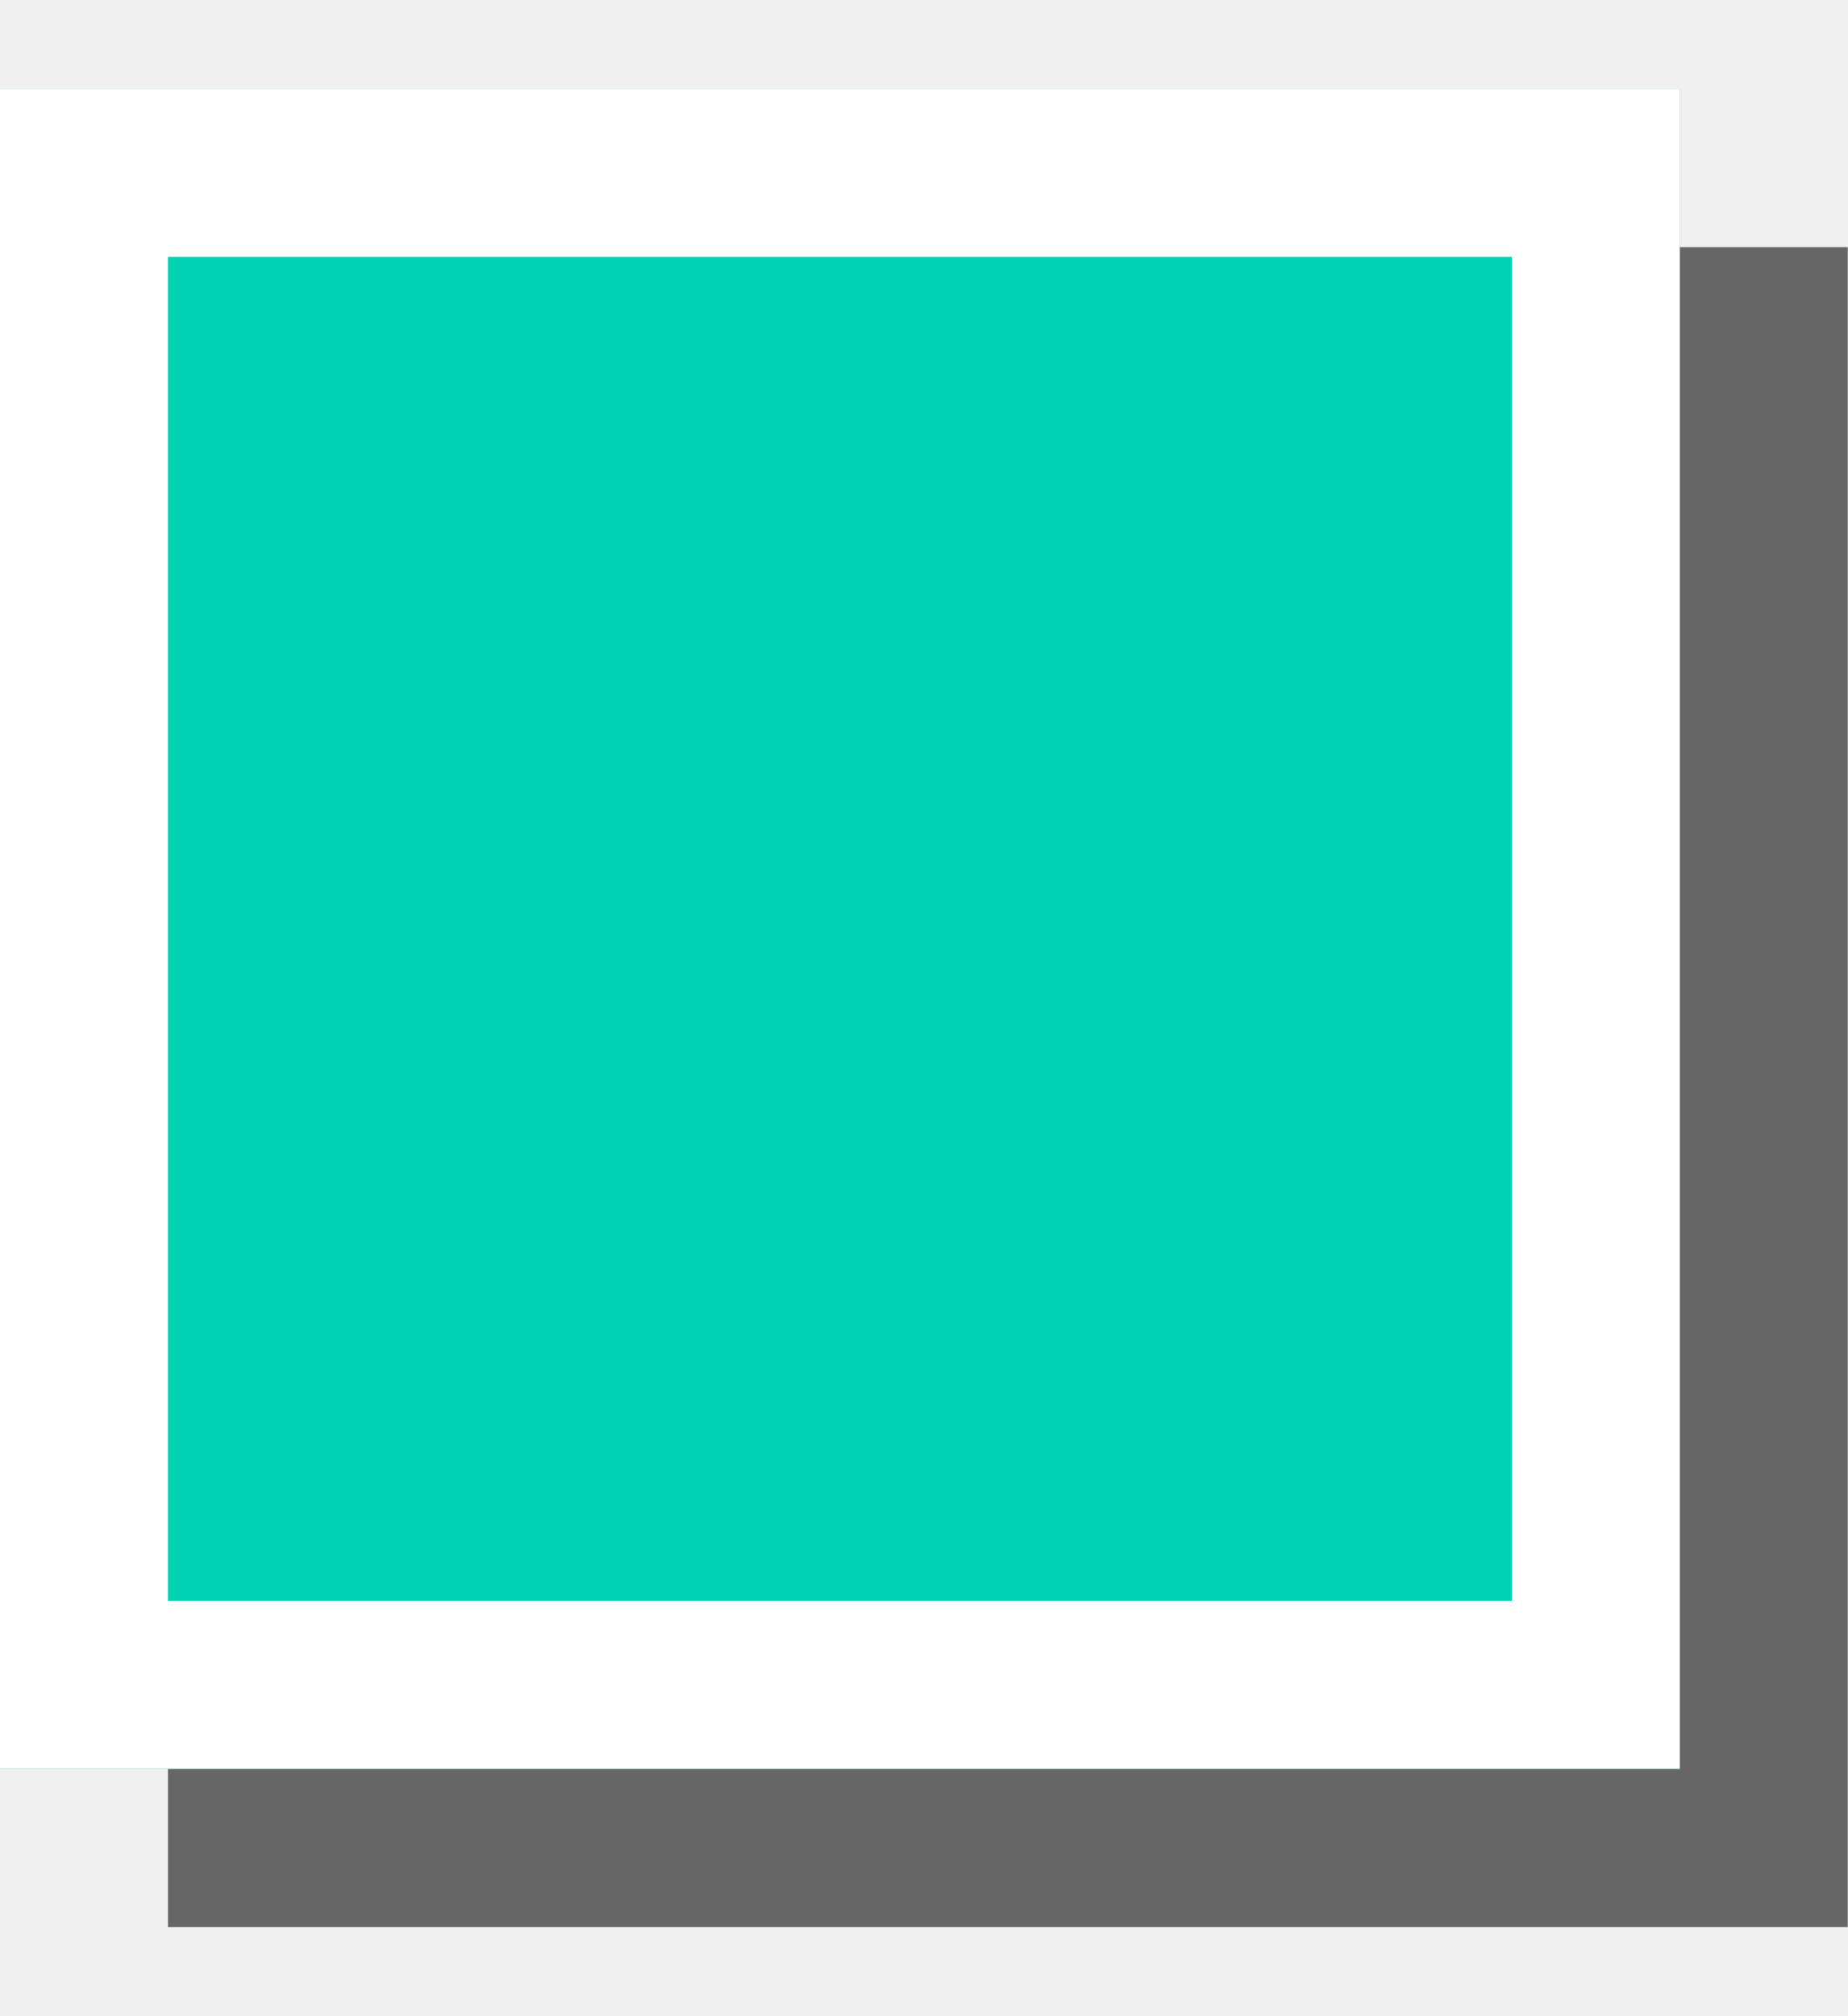
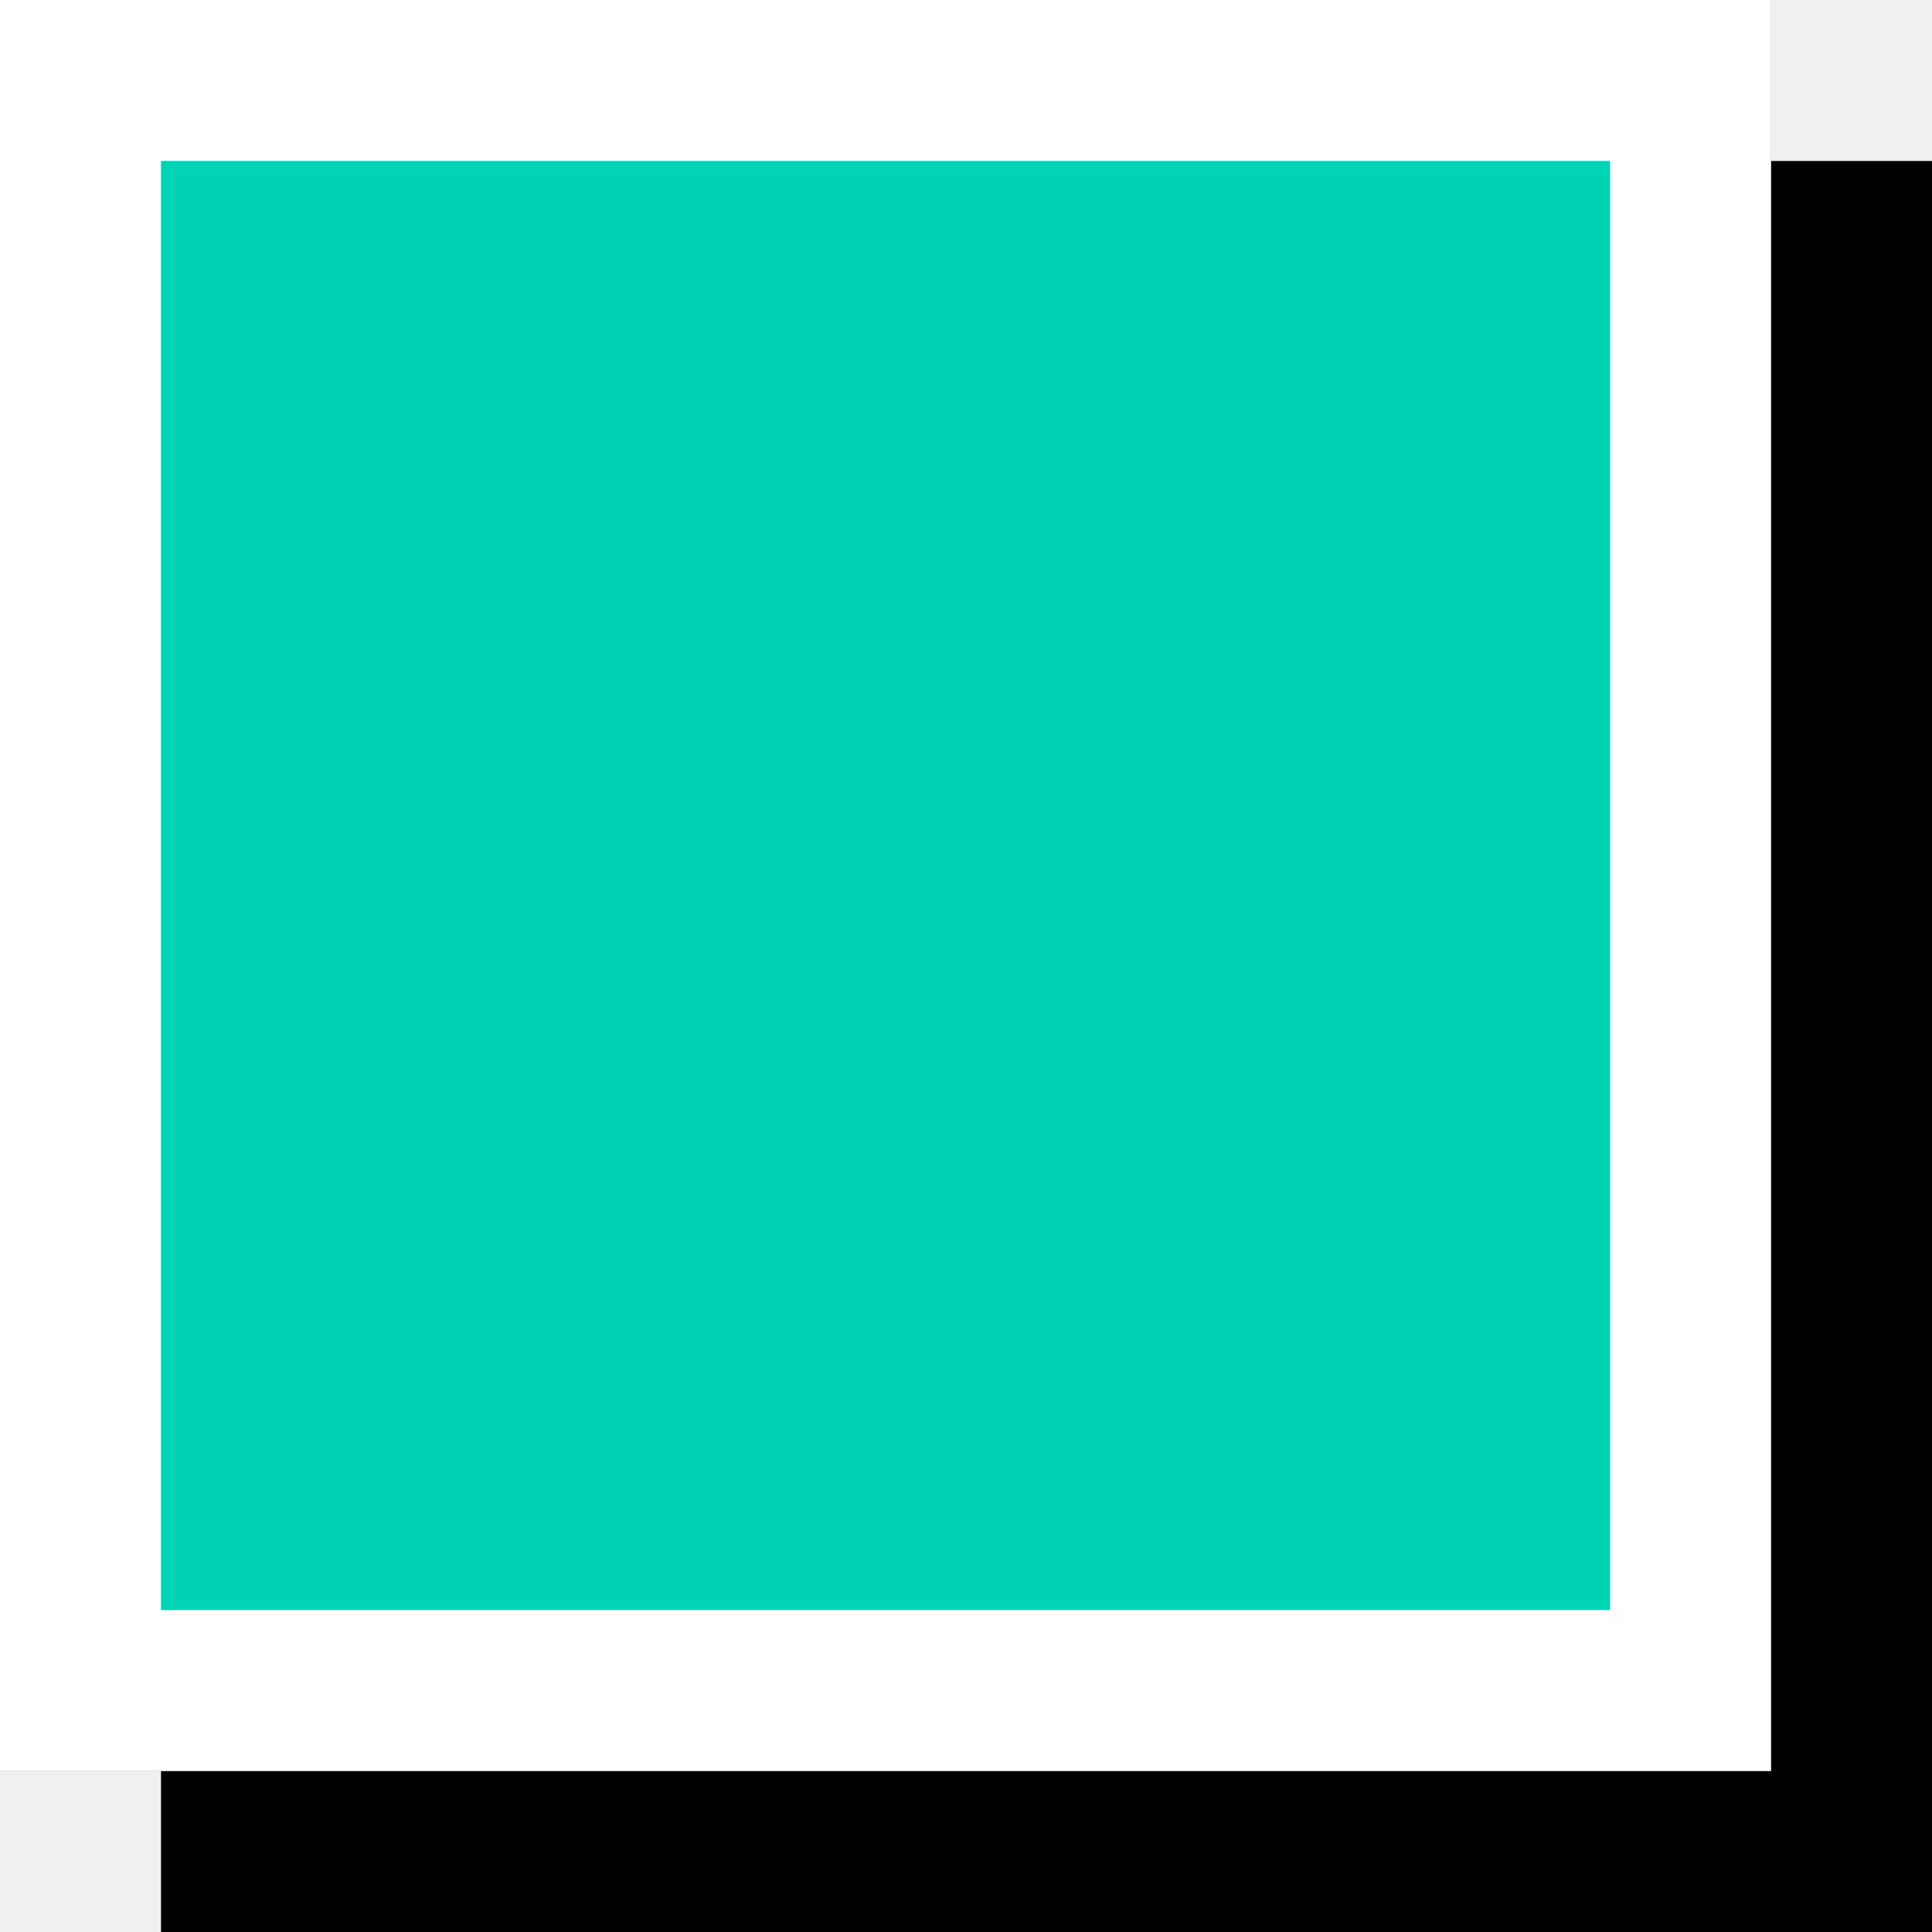
- <svg xmlns="http://www.w3.org/2000/svg" xmlns:xlink="http://www.w3.org/1999/xlink" width="11px" height="12px" viewBox="0 0 11 12" version="1.1">
+ <svg xmlns="http://www.w3.org/2000/svg" xmlns:xlink="http://www.w3.org/1999/xlink" width="12px" height="12px" viewBox="0 0 12 12" version="1.1">
  <defs>
-     <rect id="path-1" x="0" y="0.529" width="10" height="10" />
+     <rect id="path-1" x="0" y="0" width="11" height="11" />
  </defs>
  <g id="Symbols" stroke="none" stroke-width="1" fill="none" fill-rule="evenodd">
-     <g id="legenda---voorbeelden" transform="translate(-30, -135)">
+     <g id="legenda---voorbeelden" transform="translate(-30, -174)">
      <g id="kaartlaag" transform="translate(10, 48)">
        <g id="legenda" transform="translate(20, 50)">
-           <g id="icon" transform="translate(0, 37)">
-             <rect id="Rectangle" fill="#666666" x="1" y="1.471" width="10" height="10" />
+           <g id="icon" transform="translate(0, 76)">
+             <rect id="Rectangle" fill="#000000" x="1" y="1" width="11" height="11" />
            <g id="Rectangle">
              <use fill="#00D2B4" fill-rule="evenodd" xlink:href="#path-1" />
-               <rect stroke="#FFFFFF" stroke-width="1" x="0.5" y="1.029" width="9" height="9" />
+               <rect stroke="#FFFFFF" stroke-width="1" x="0.5" y="0.5" width="10" height="10" />
            </g>
          </g>
        </g>
      </g>
    </g>
  </g>
</svg>
